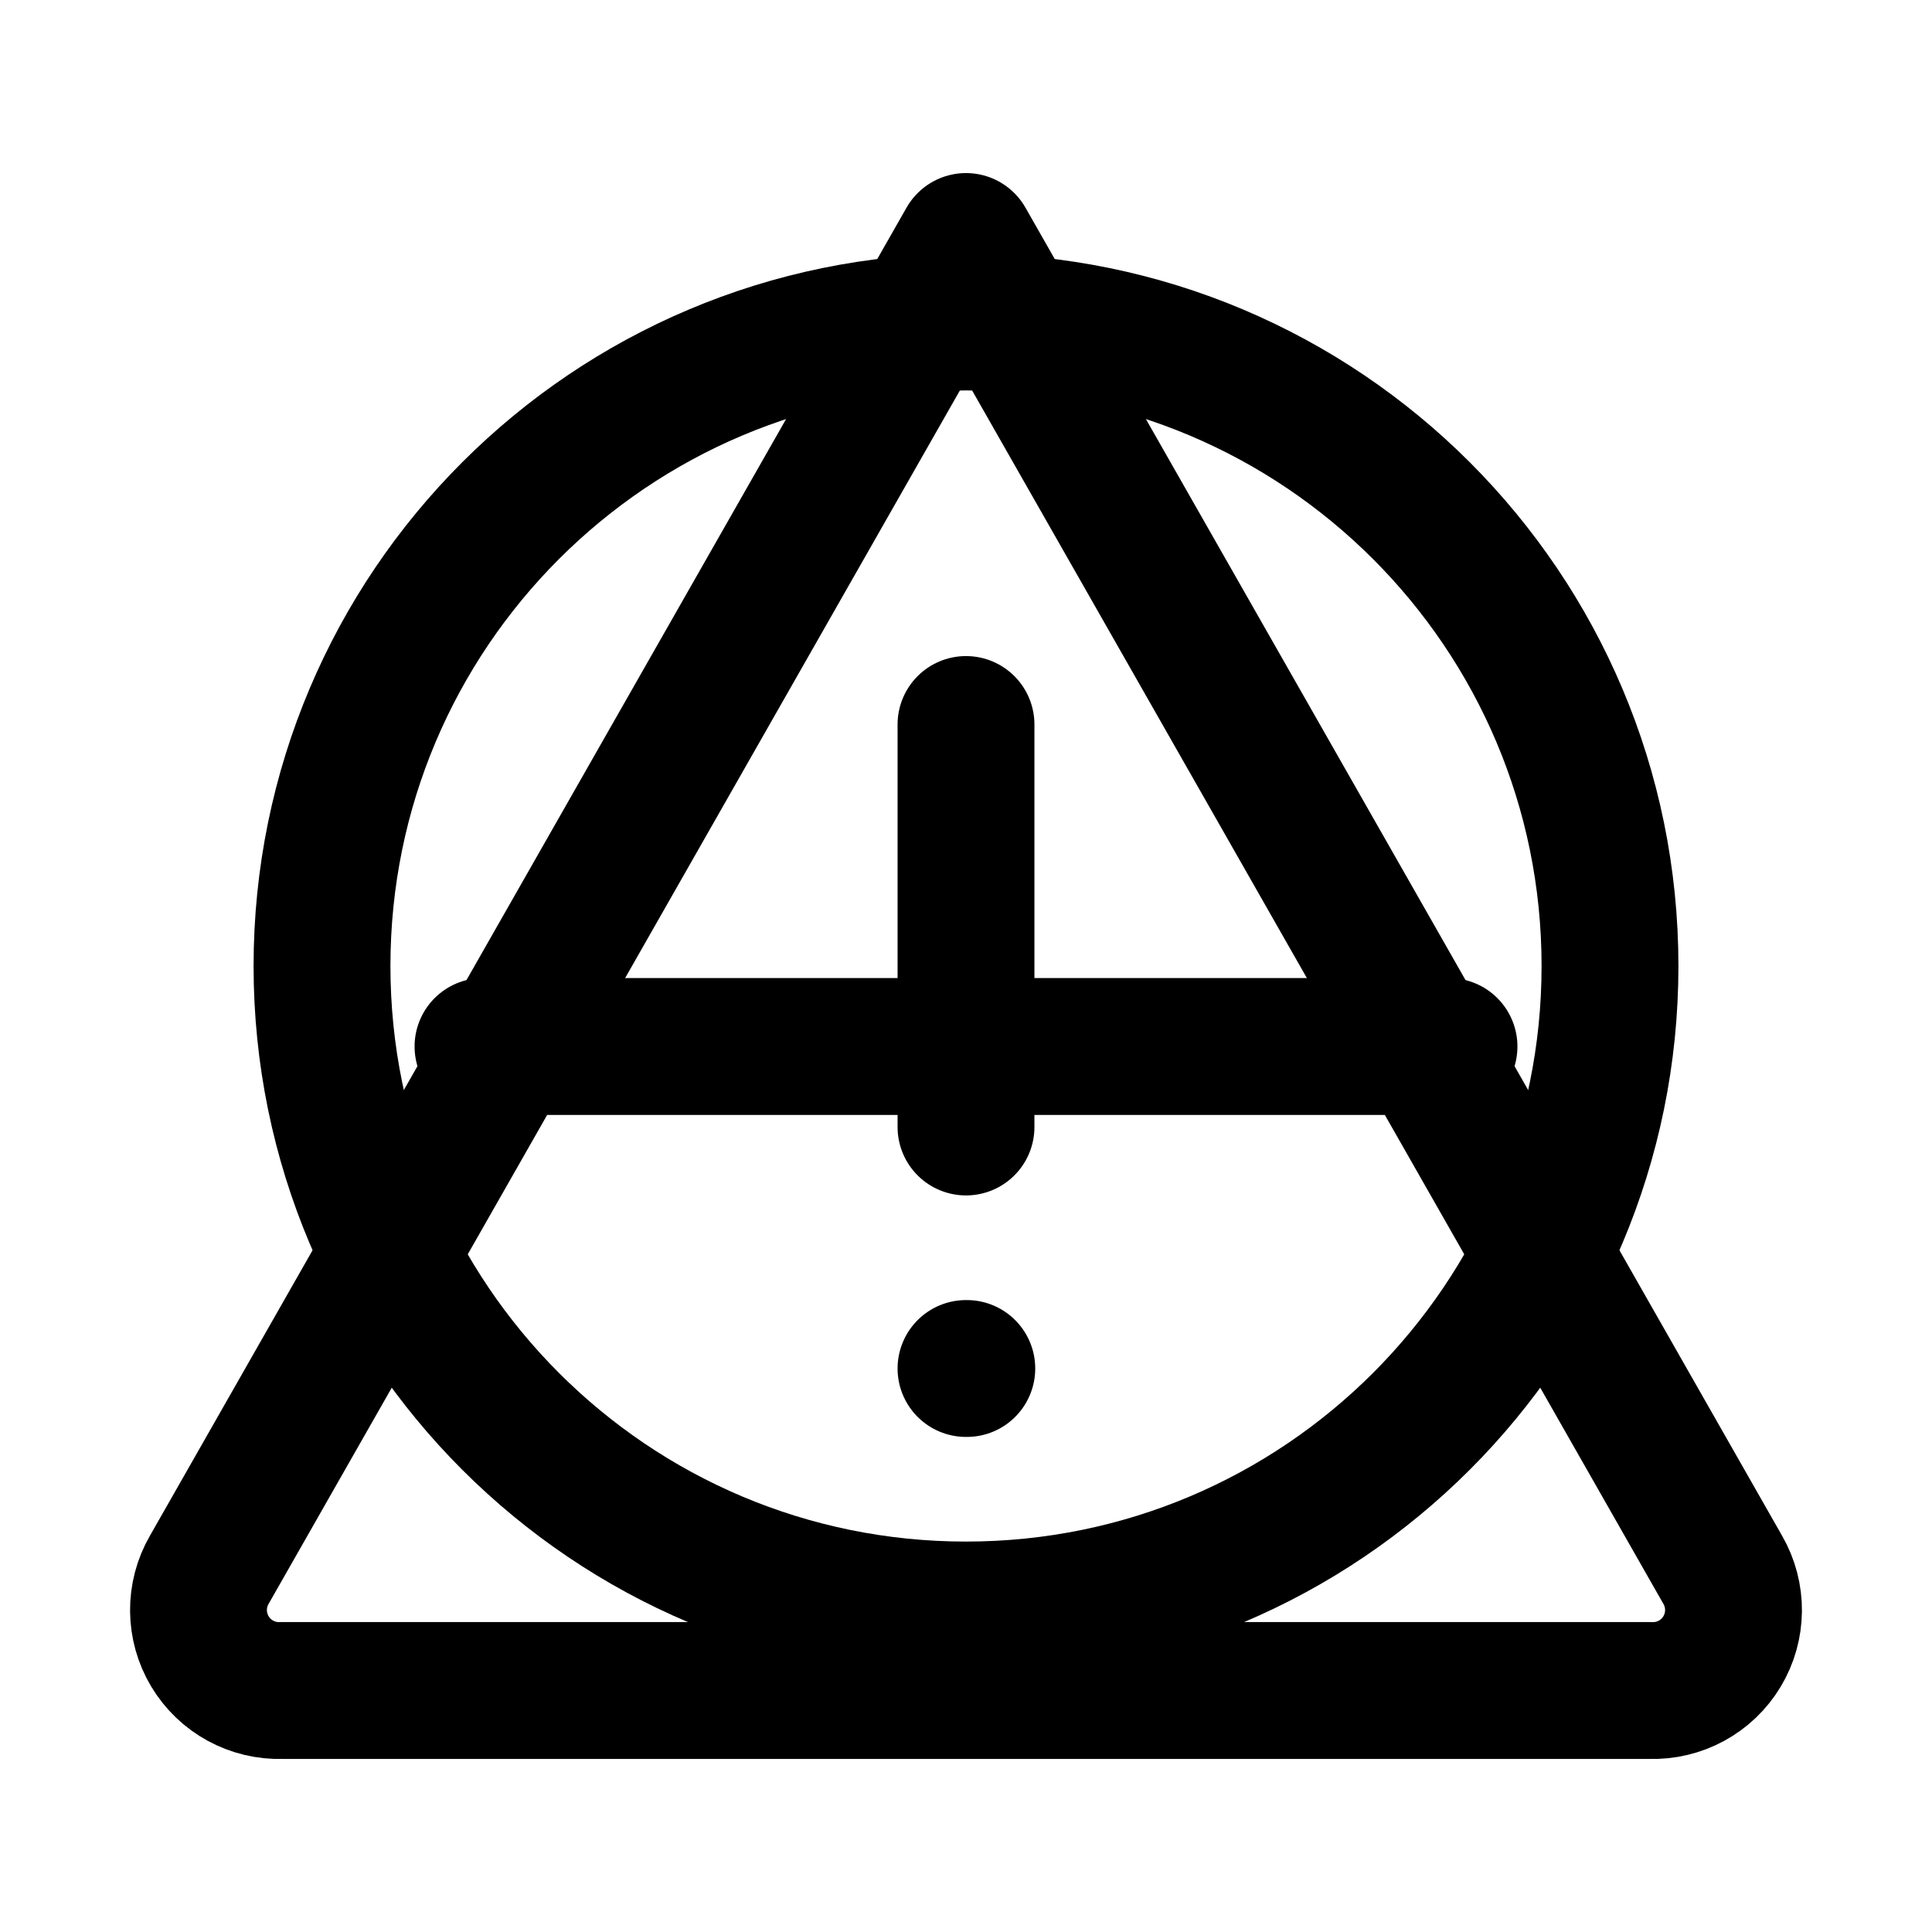
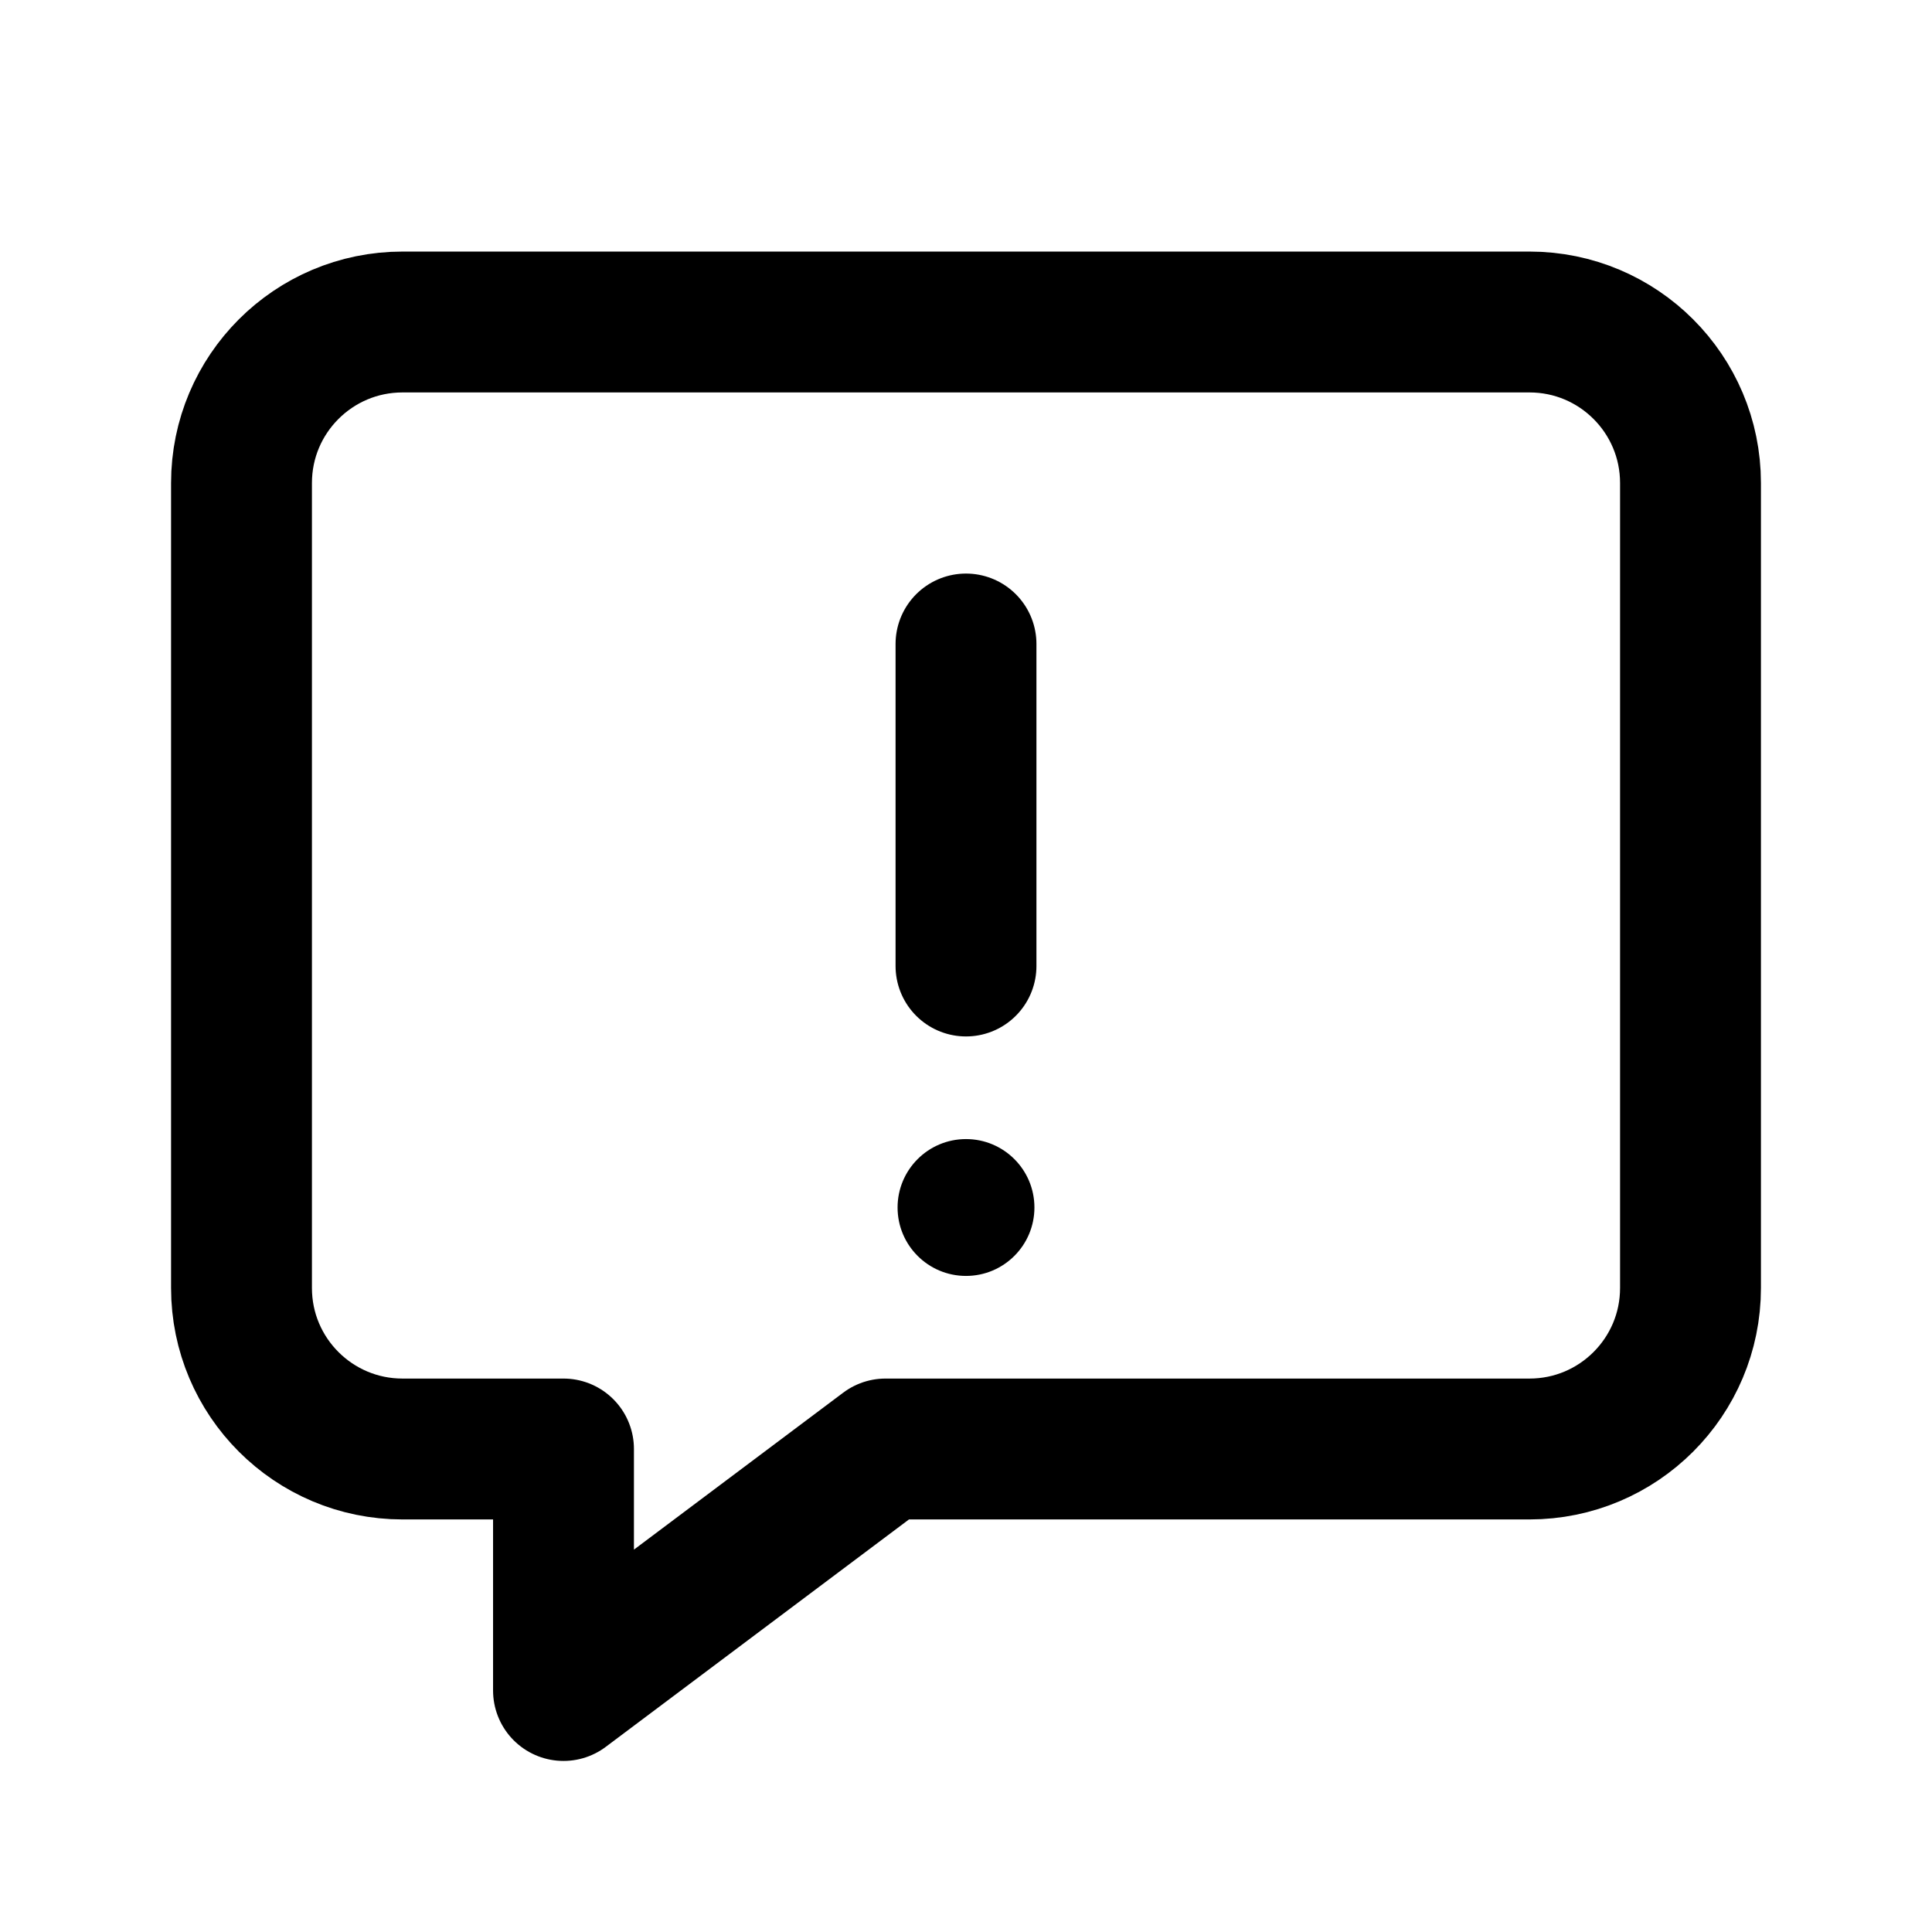
- <svg xmlns="http://www.w3.org/2000/svg" viewBox="0 0 24 24" fill="none" stroke="currentColor" stroke-width="1.7" stroke-linecap="round" stroke-linejoin="round">
-   <path d="M4 12a8 8 0 1 0 16 0 8 8 0 1 0-16 0" />
-   <path d="M6 13.0h12" />
-   <path d="M12 3 2.6 19.5a1 1 0 0 0 .9 1.5h17a1 1 0 0 0 .9-1.5L12 3Z" />
-   <path d="M12 9v5M12 17h.01" />
+ <svg xmlns="http://www.w3.org/2000/svg" viewBox="0 0 24 24" fill="none" stroke="currentColor" stroke-width="1.75" stroke-linecap="round" stroke-linejoin="round">
+   <path d="M5 4h14a2 2 0 0 1 2 2v10a2 2 0 0 1-2 2h-8l-4 3v-3H5a2 2 0 0 1-2-2V6a2 2 0 0 1 2-2Z" />
+   <path d="M12 8v4" />
+   <circle cx="12" cy="15" r=".85" fill="currentColor" stroke="none" />
</svg>
